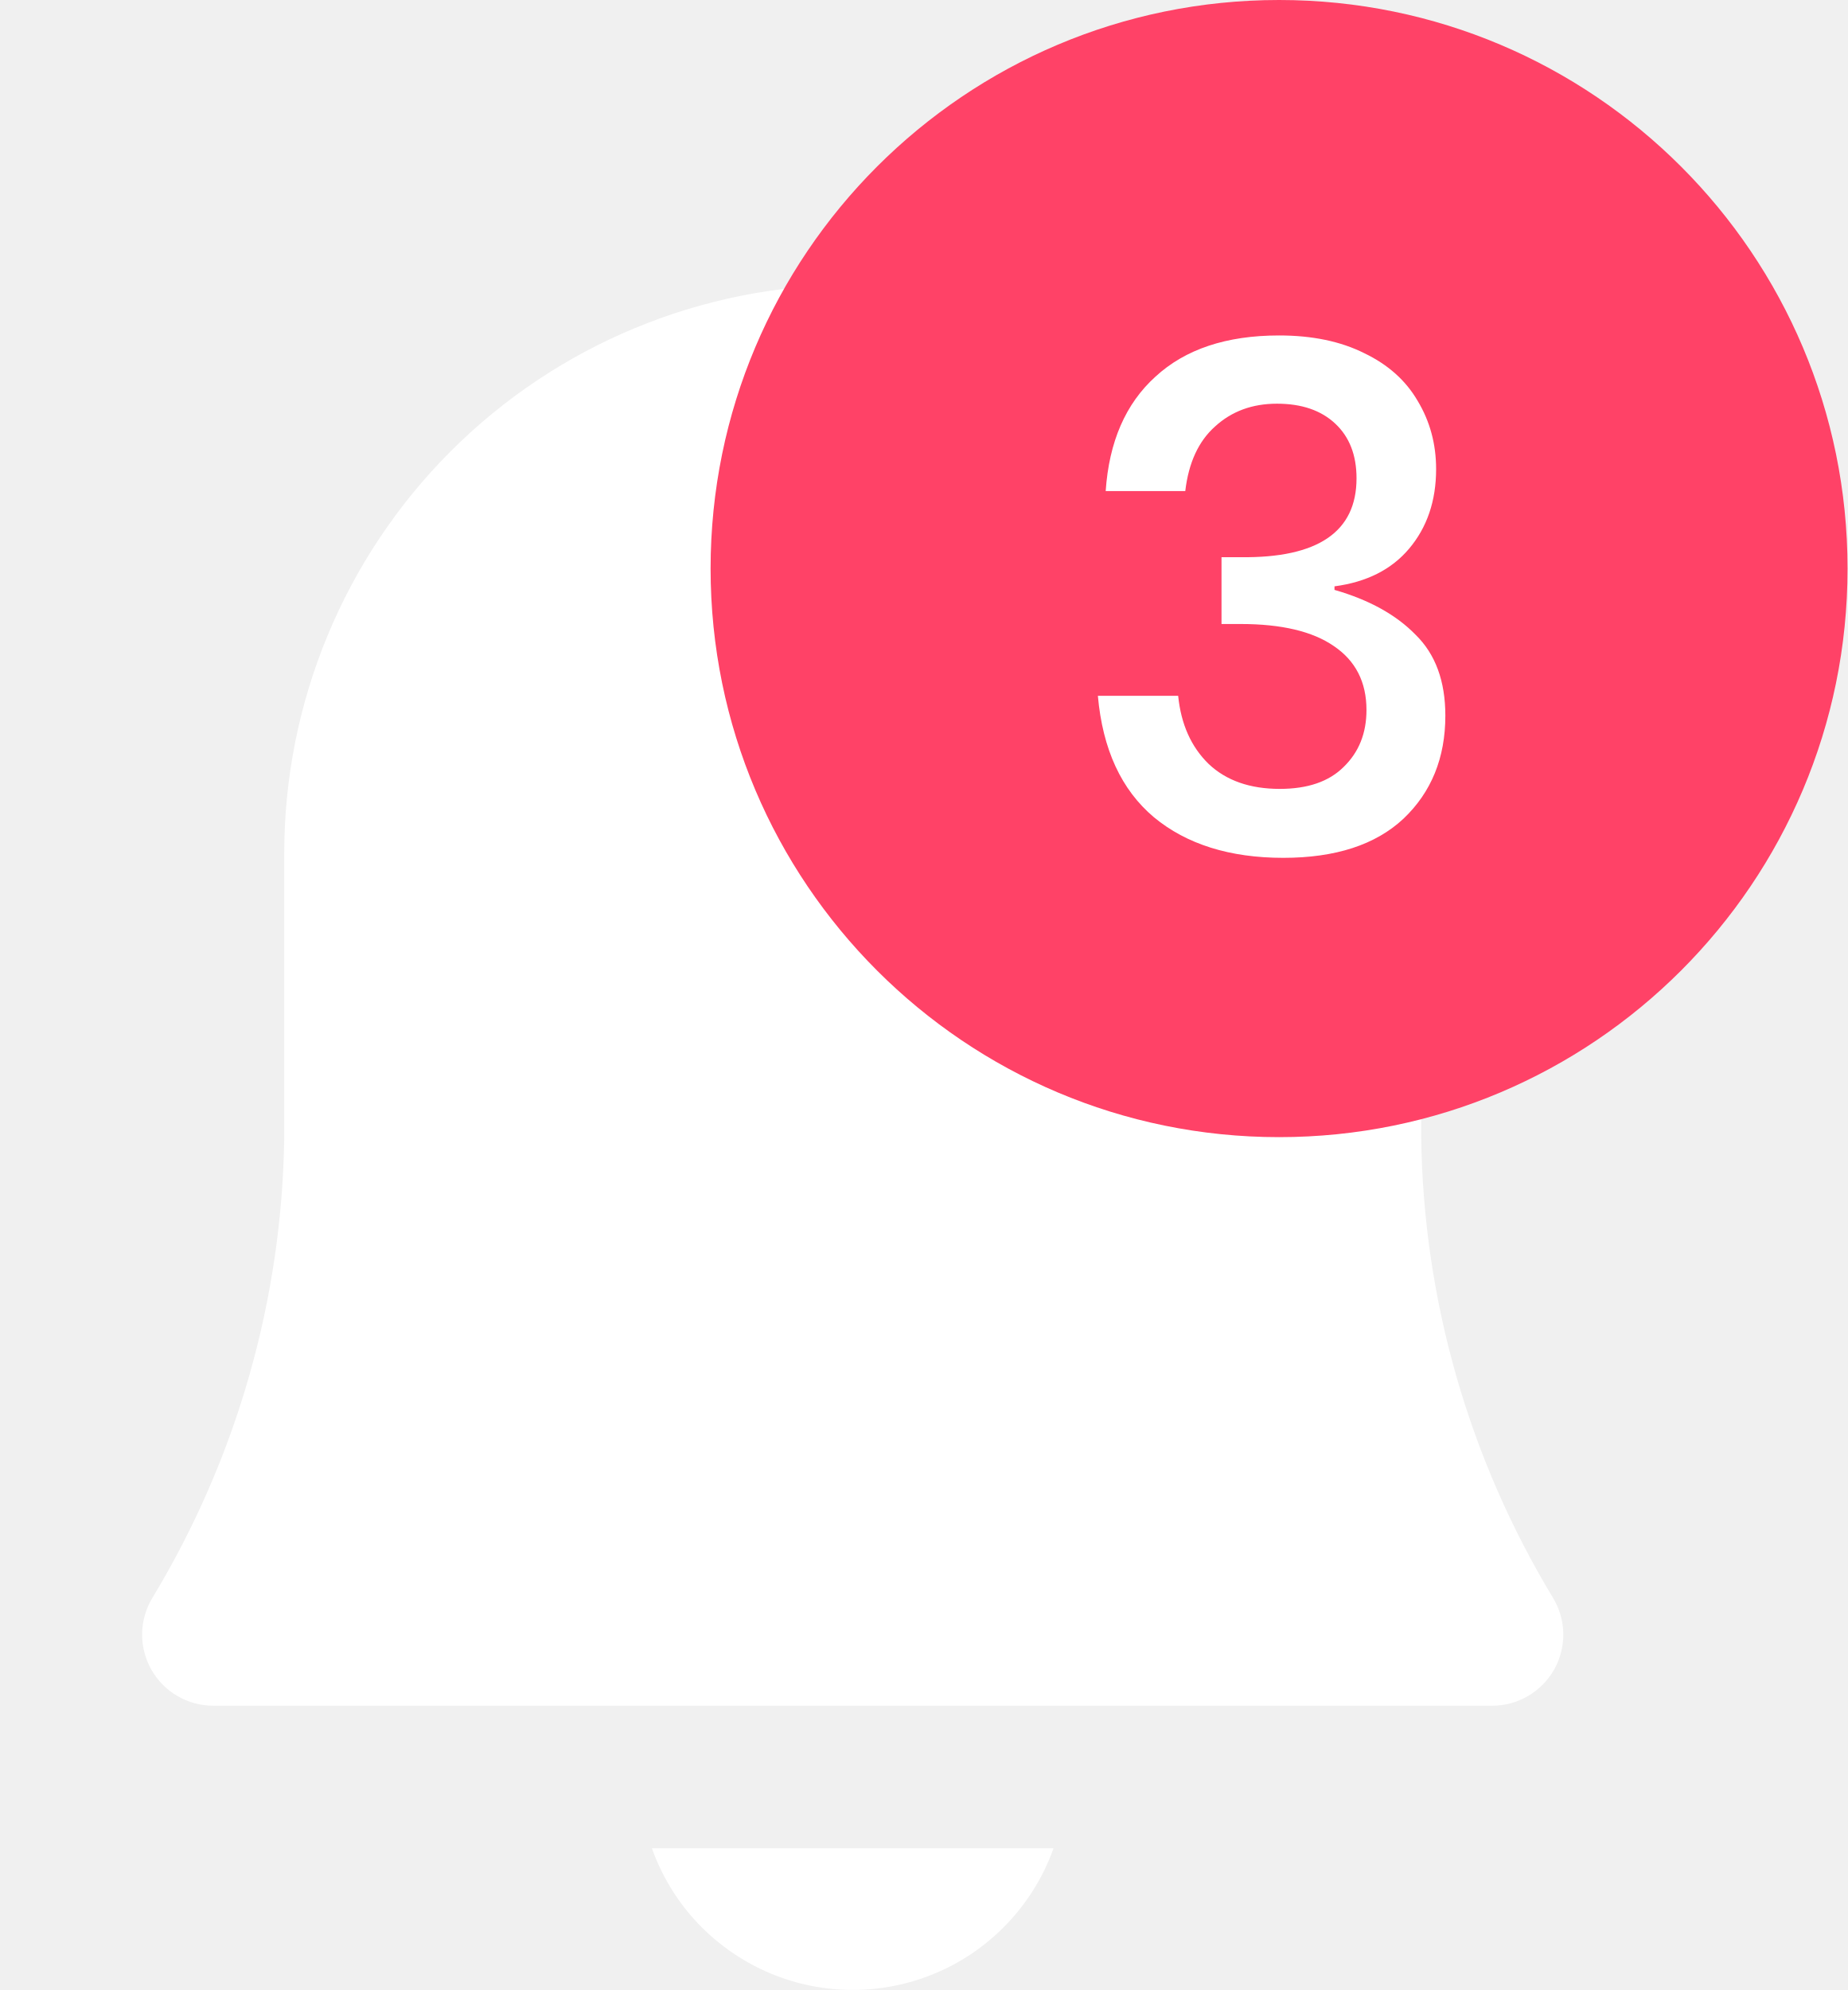
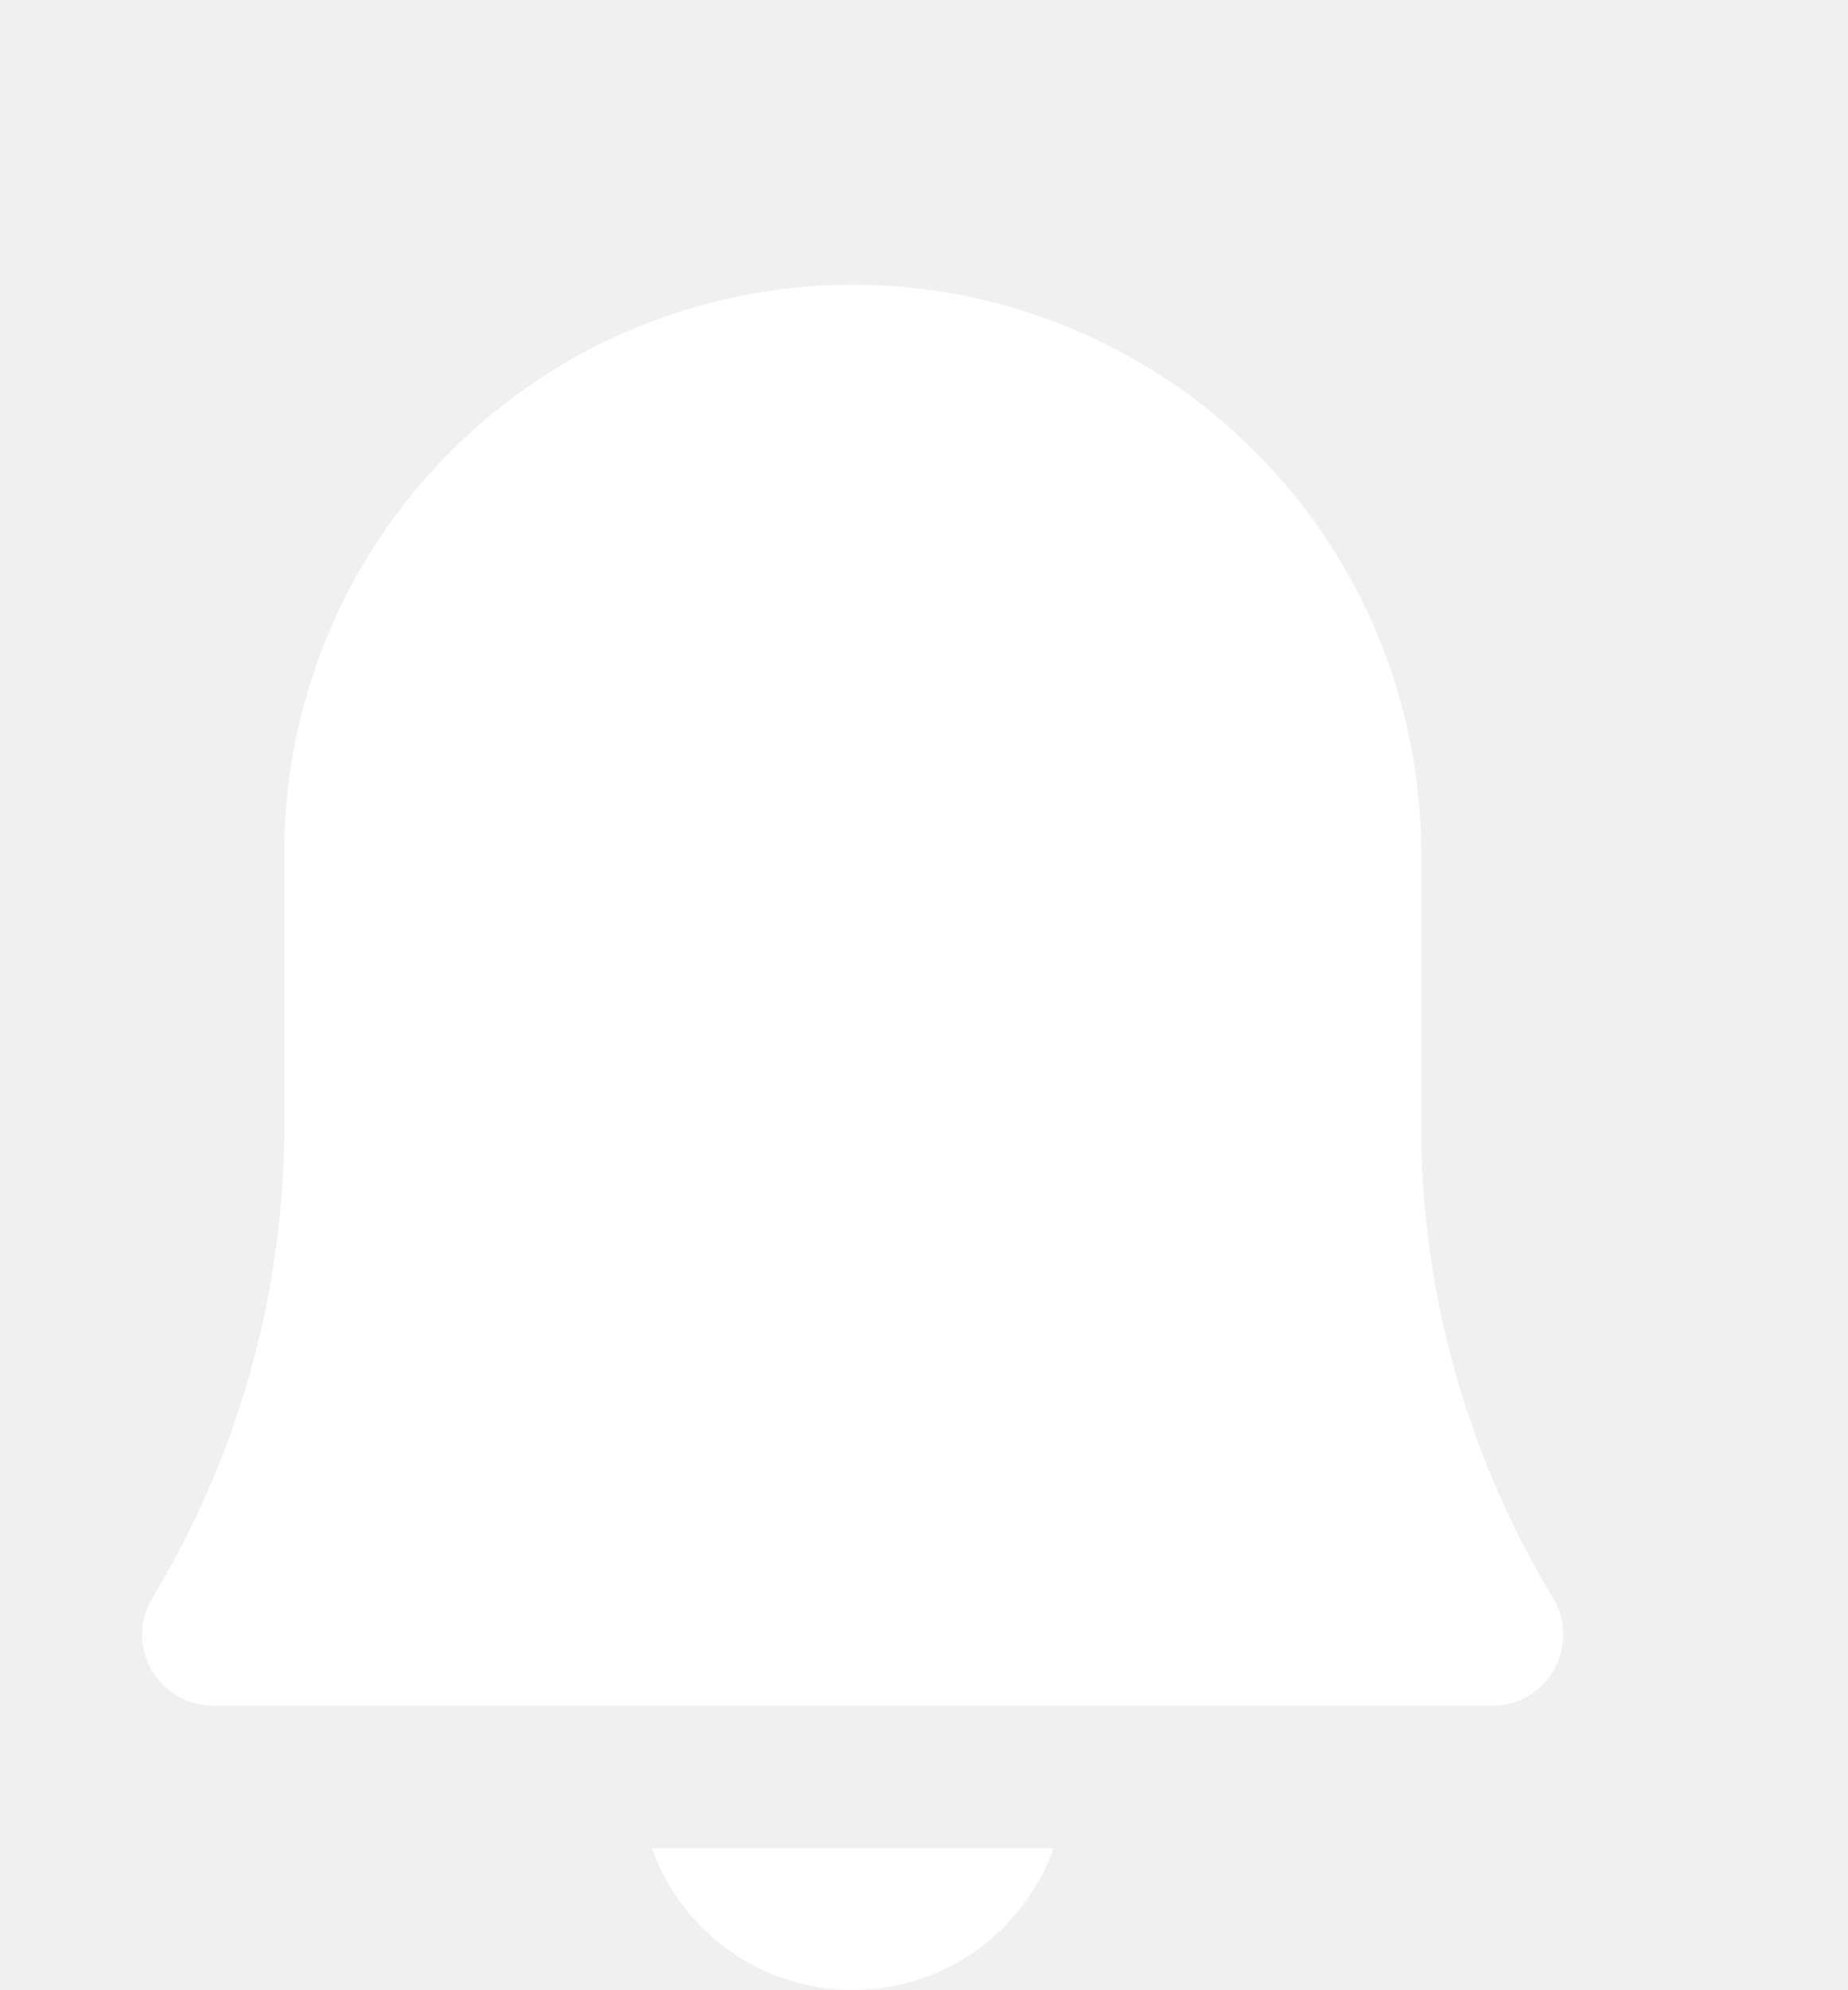
<svg xmlns="http://www.w3.org/2000/svg" width="26" height="28" viewBox="0 0 26 28" fill="none">
  <path d="M21.855 22.482C20.67 20.523 20.029 18.283 20 15.994V12.006C20 9.884 19.157 7.849 17.657 6.349C16.157 4.849 14.122 4.006 12 4.006C9.878 4.006 7.843 4.849 6.343 6.349C4.843 7.849 4 9.884 4 12.006V15.988C3.972 18.279 3.331 20.521 2.145 22.482C2.053 22.634 2.003 22.807 2 22.984C1.998 23.162 2.042 23.336 2.129 23.491C2.216 23.645 2.343 23.774 2.496 23.863C2.649 23.953 2.823 24 3 24H21C21.177 24 21.351 23.953 21.504 23.863C21.657 23.774 21.784 23.645 21.871 23.491C21.958 23.336 22.002 23.162 22 22.984C21.997 22.807 21.947 22.634 21.855 22.482Z" fill="white" />
  <path d="M13.007 27.825C13.426 27.676 13.807 27.435 14.121 27.12C14.436 26.806 14.677 26.425 14.826 26.006H9.174C9.306 26.377 9.51 26.719 9.774 27.011C10.039 27.303 10.358 27.54 10.714 27.709C11.07 27.878 11.455 27.975 11.849 27.995C12.242 28.015 12.636 27.957 13.007 27.825Z" fill="white" />
-   <path fill-rule="evenodd" clip-rule="evenodd" d="M18 16C22.418 16 26 12.418 26 8C26 3.582 22.418 0 18 0C13.582 0 10 3.582 10 8C10 12.418 13.582 16 18 16Z" fill="#FF4267" />
-   <path d="M18 4.72C18.467 4.72 18.867 4.803 19.2 4.97C19.533 5.13 19.783 5.353 19.95 5.64C20.123 5.927 20.21 6.247 20.21 6.6C20.21 7.047 20.083 7.42 19.83 7.72C19.583 8.013 19.233 8.19 18.78 8.25V8.3C19.267 8.44 19.647 8.65 19.92 8.93C20.2 9.203 20.34 9.583 20.34 10.07C20.34 10.663 20.143 11.147 19.75 11.52C19.357 11.887 18.793 12.07 18.06 12.07C17.307 12.07 16.7 11.88 16.24 11.5C15.78 11.113 15.517 10.543 15.45 9.79H16.58C16.62 10.19 16.763 10.51 17.01 10.75C17.257 10.983 17.59 11.1 18.01 11.1C18.403 11.1 18.703 10.997 18.91 10.79C19.123 10.583 19.23 10.317 19.23 9.99C19.23 9.597 19.077 9.297 18.77 9.09C18.47 8.883 18.033 8.78 17.46 8.78H17.19V7.84H17.46C18.547 7.853 19.09 7.483 19.09 6.73C19.09 6.403 18.99 6.147 18.79 5.96C18.59 5.773 18.317 5.68 17.97 5.68C17.623 5.68 17.333 5.787 17.1 6C16.867 6.207 16.727 6.51 16.68 6.91H15.56C15.607 6.217 15.84 5.68 16.26 5.3C16.68 4.913 17.26 4.72 18 4.72Z" fill="white" />
</svg>
